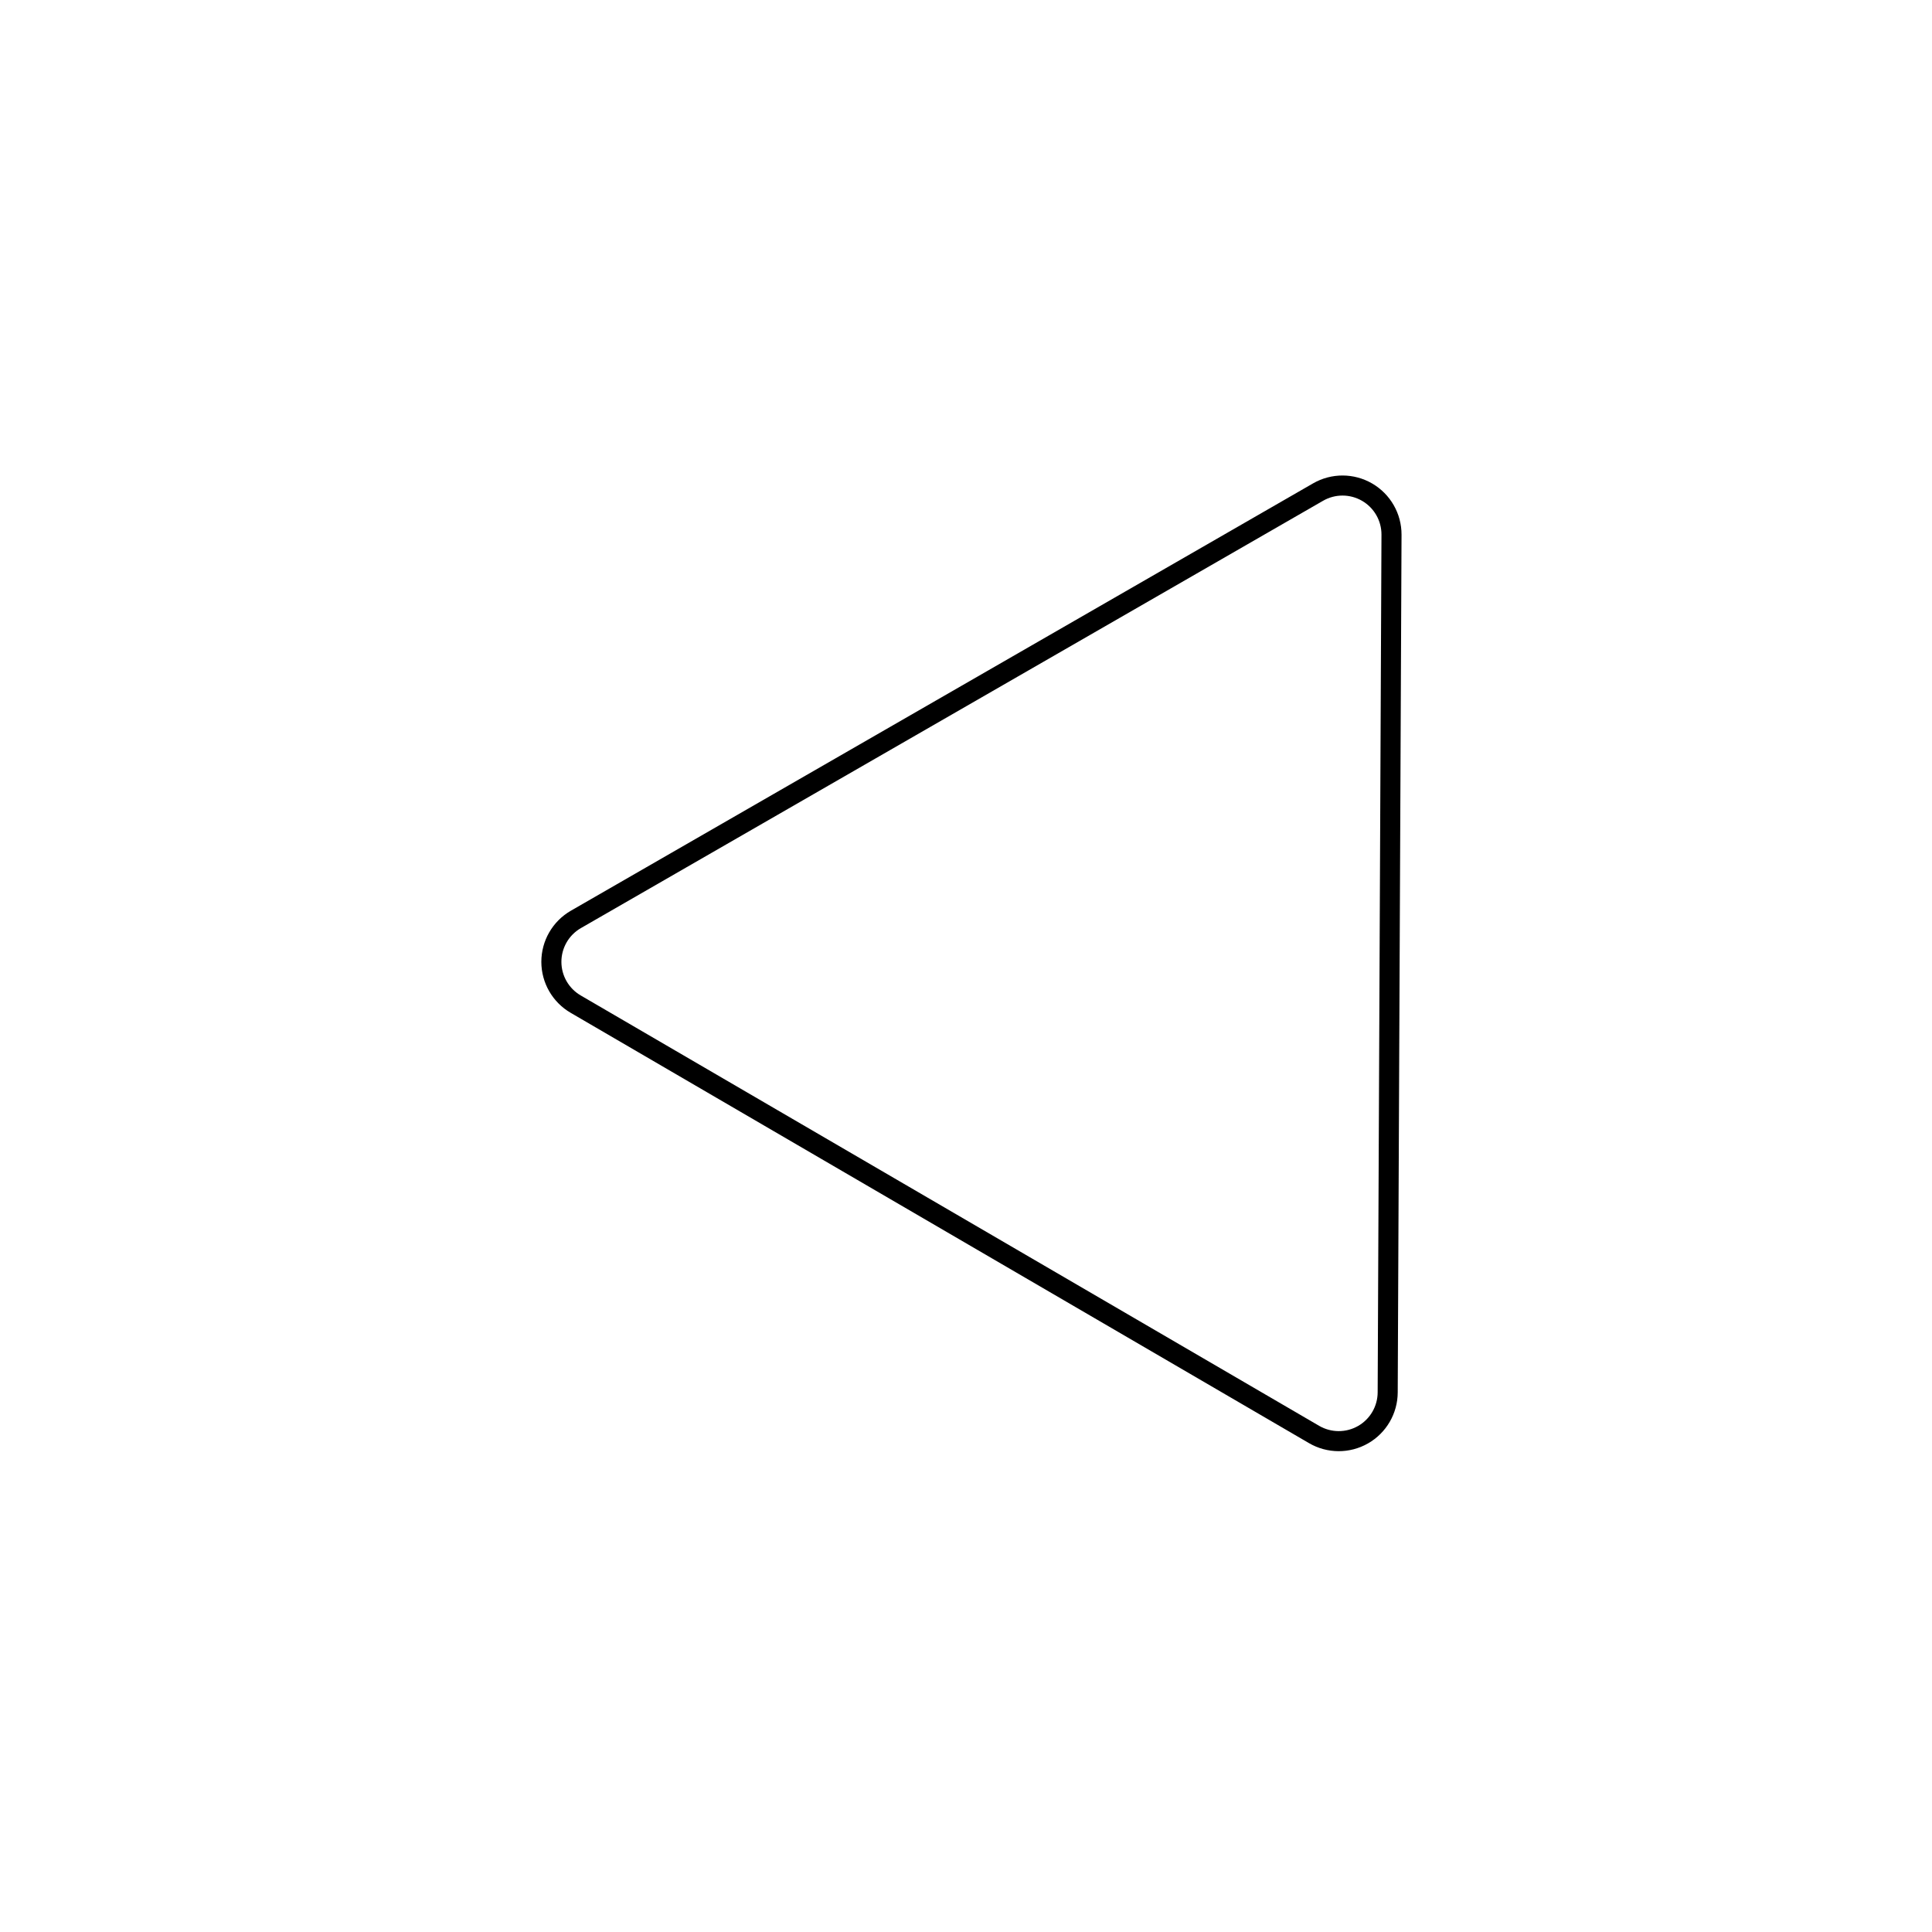
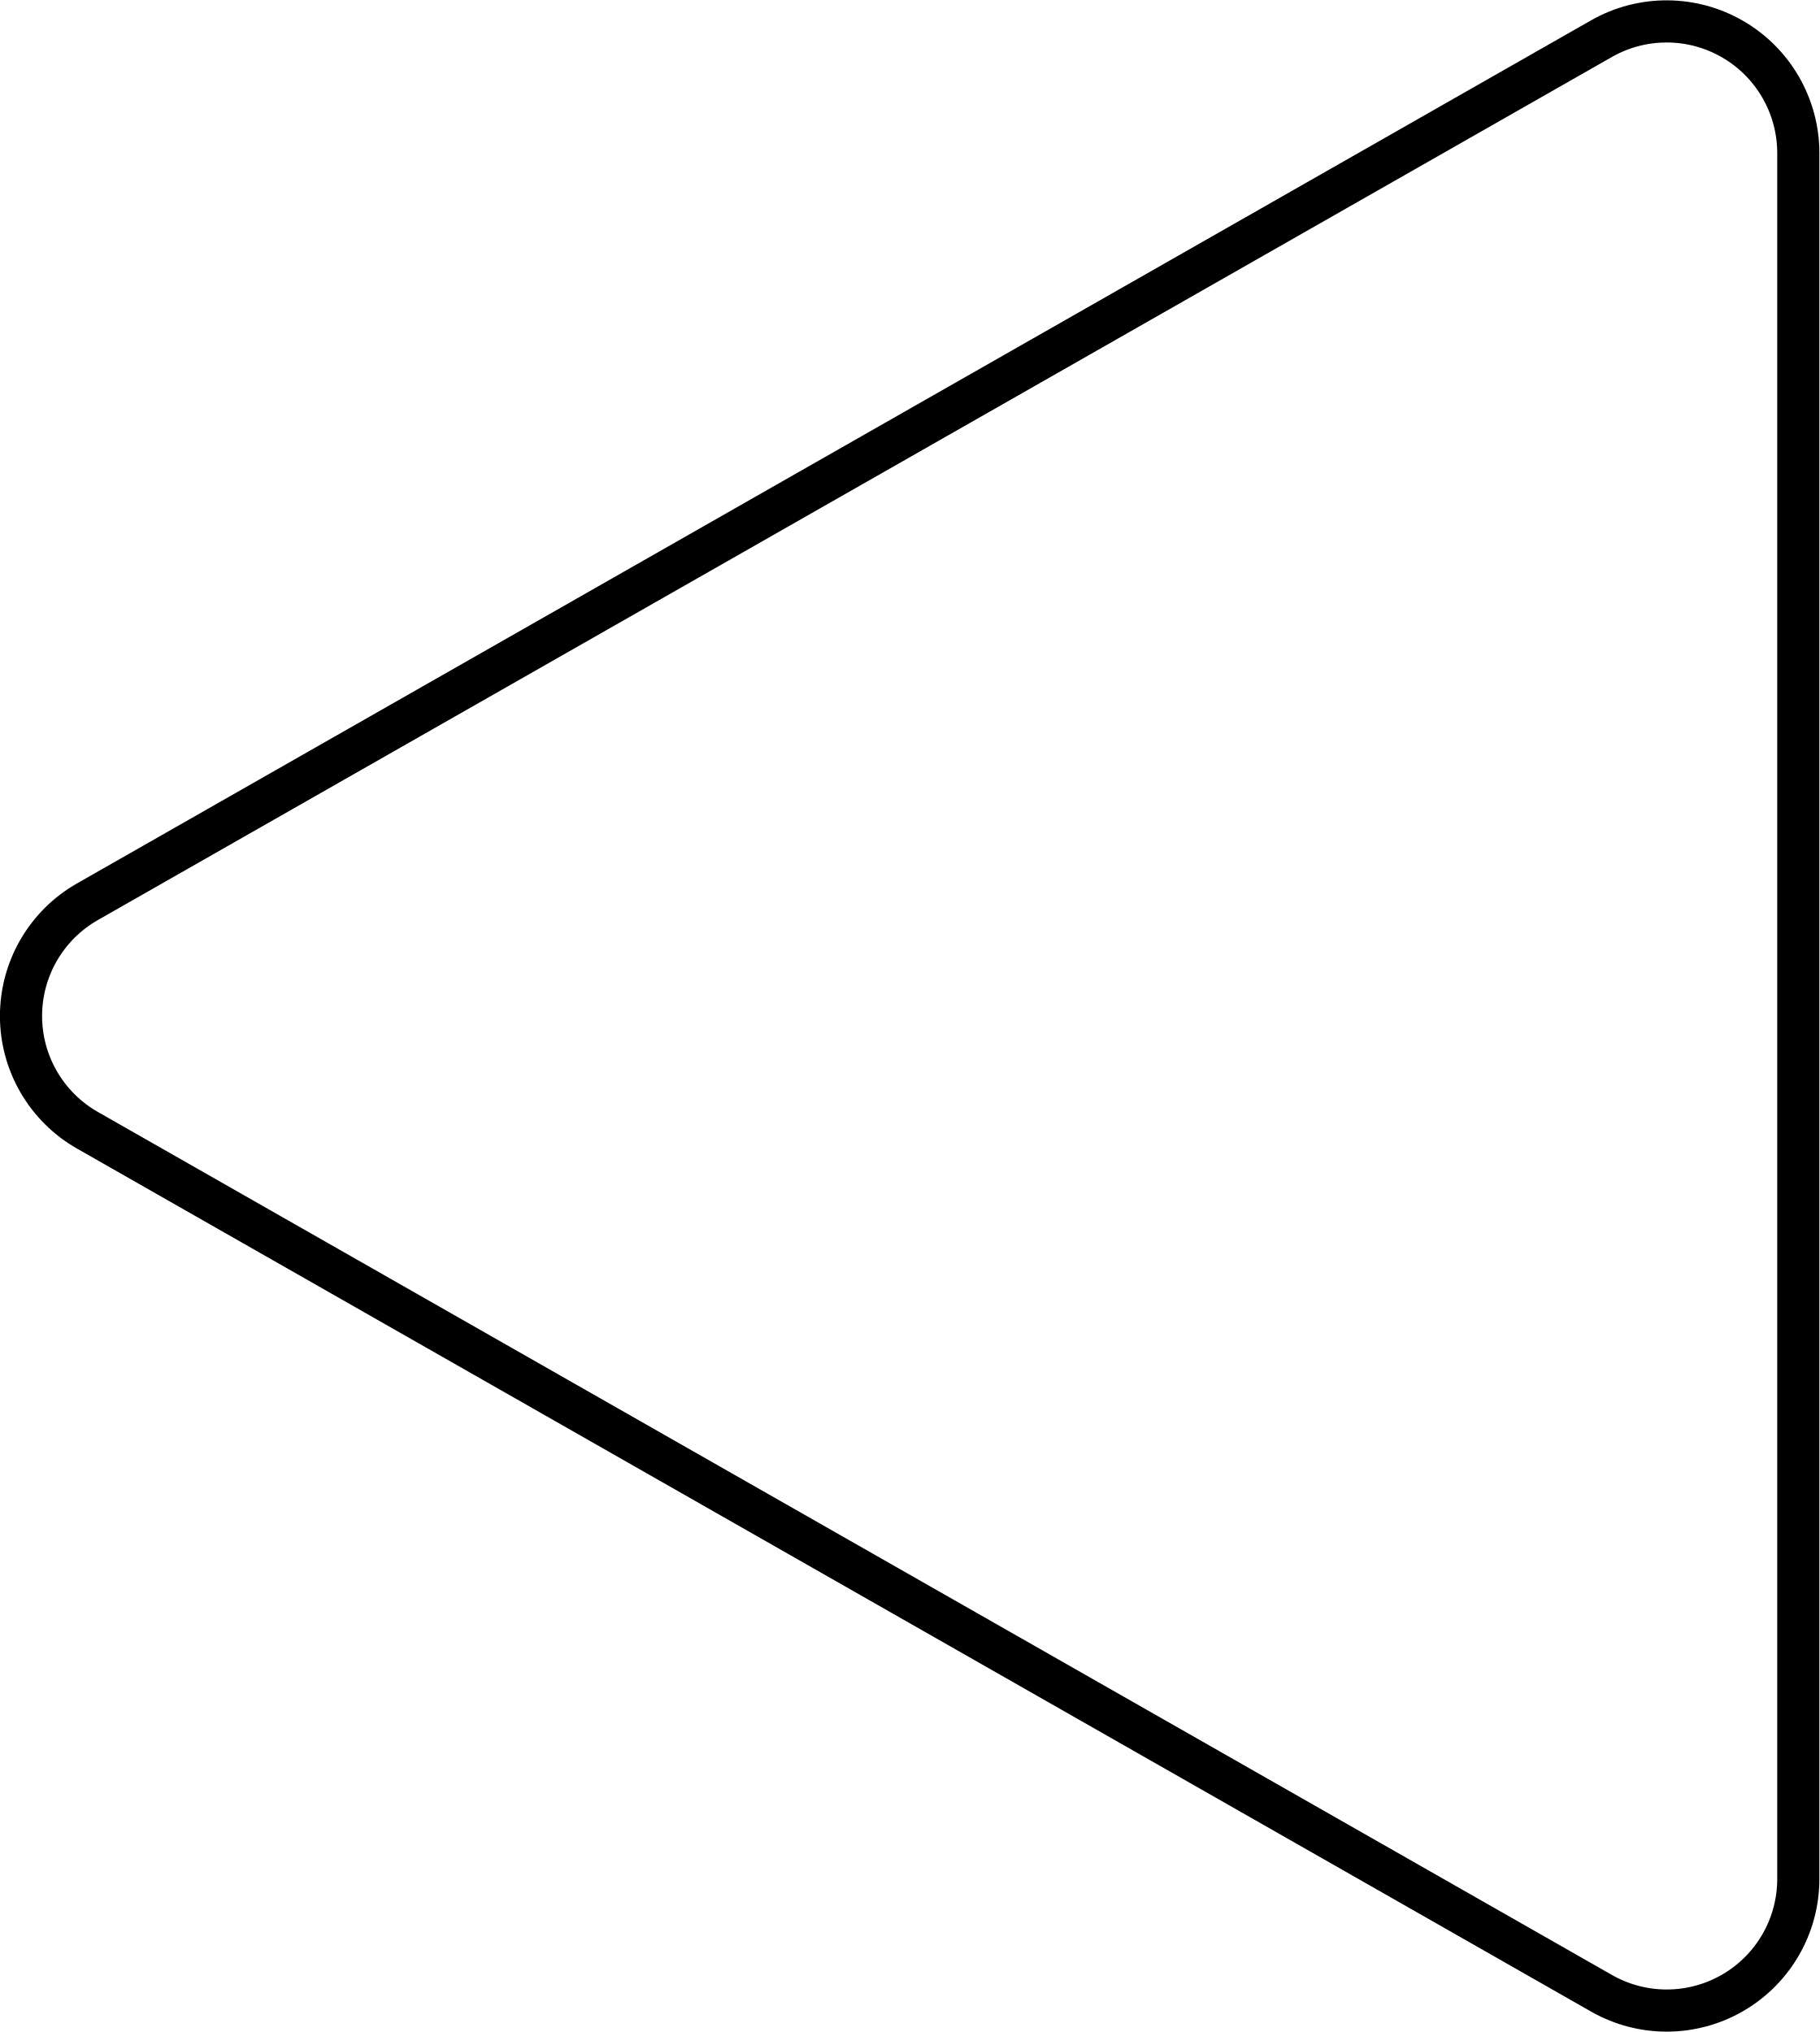
- <svg xmlns="http://www.w3.org/2000/svg" id="Слой_1" data-name="Слой 1" viewBox="0 0 481.52 481.52">
+ <svg xmlns="http://www.w3.org/2000/svg" id="Слой_1" data-name="Слой 1" viewBox="0 0 215.82 241.06">
  <defs>
    <style>.cls-1{fill:none;stroke:#000;stroke-miterlimit:10;stroke-width:5px;}</style>
  </defs>
-   <path class="cls-1" d="M327.51,357.52l-184-107.24a12.2,12.2,0,0,1,0-21.12l185-106.52a12.21,12.21,0,0,1,18.3,10.63L345.86,347A12.2,12.2,0,0,1,327.51,357.52Z" />
+   <path class="cls-1" d="M213.32,18.13V222.92A15.61,15.61,0,0,1,190,236.48L10.38,134.09a15.6,15.6,0,0,1,0-27.12L190,4.57A15.62,15.62,0,0,1,213.32,18.13Z" />
</svg>
